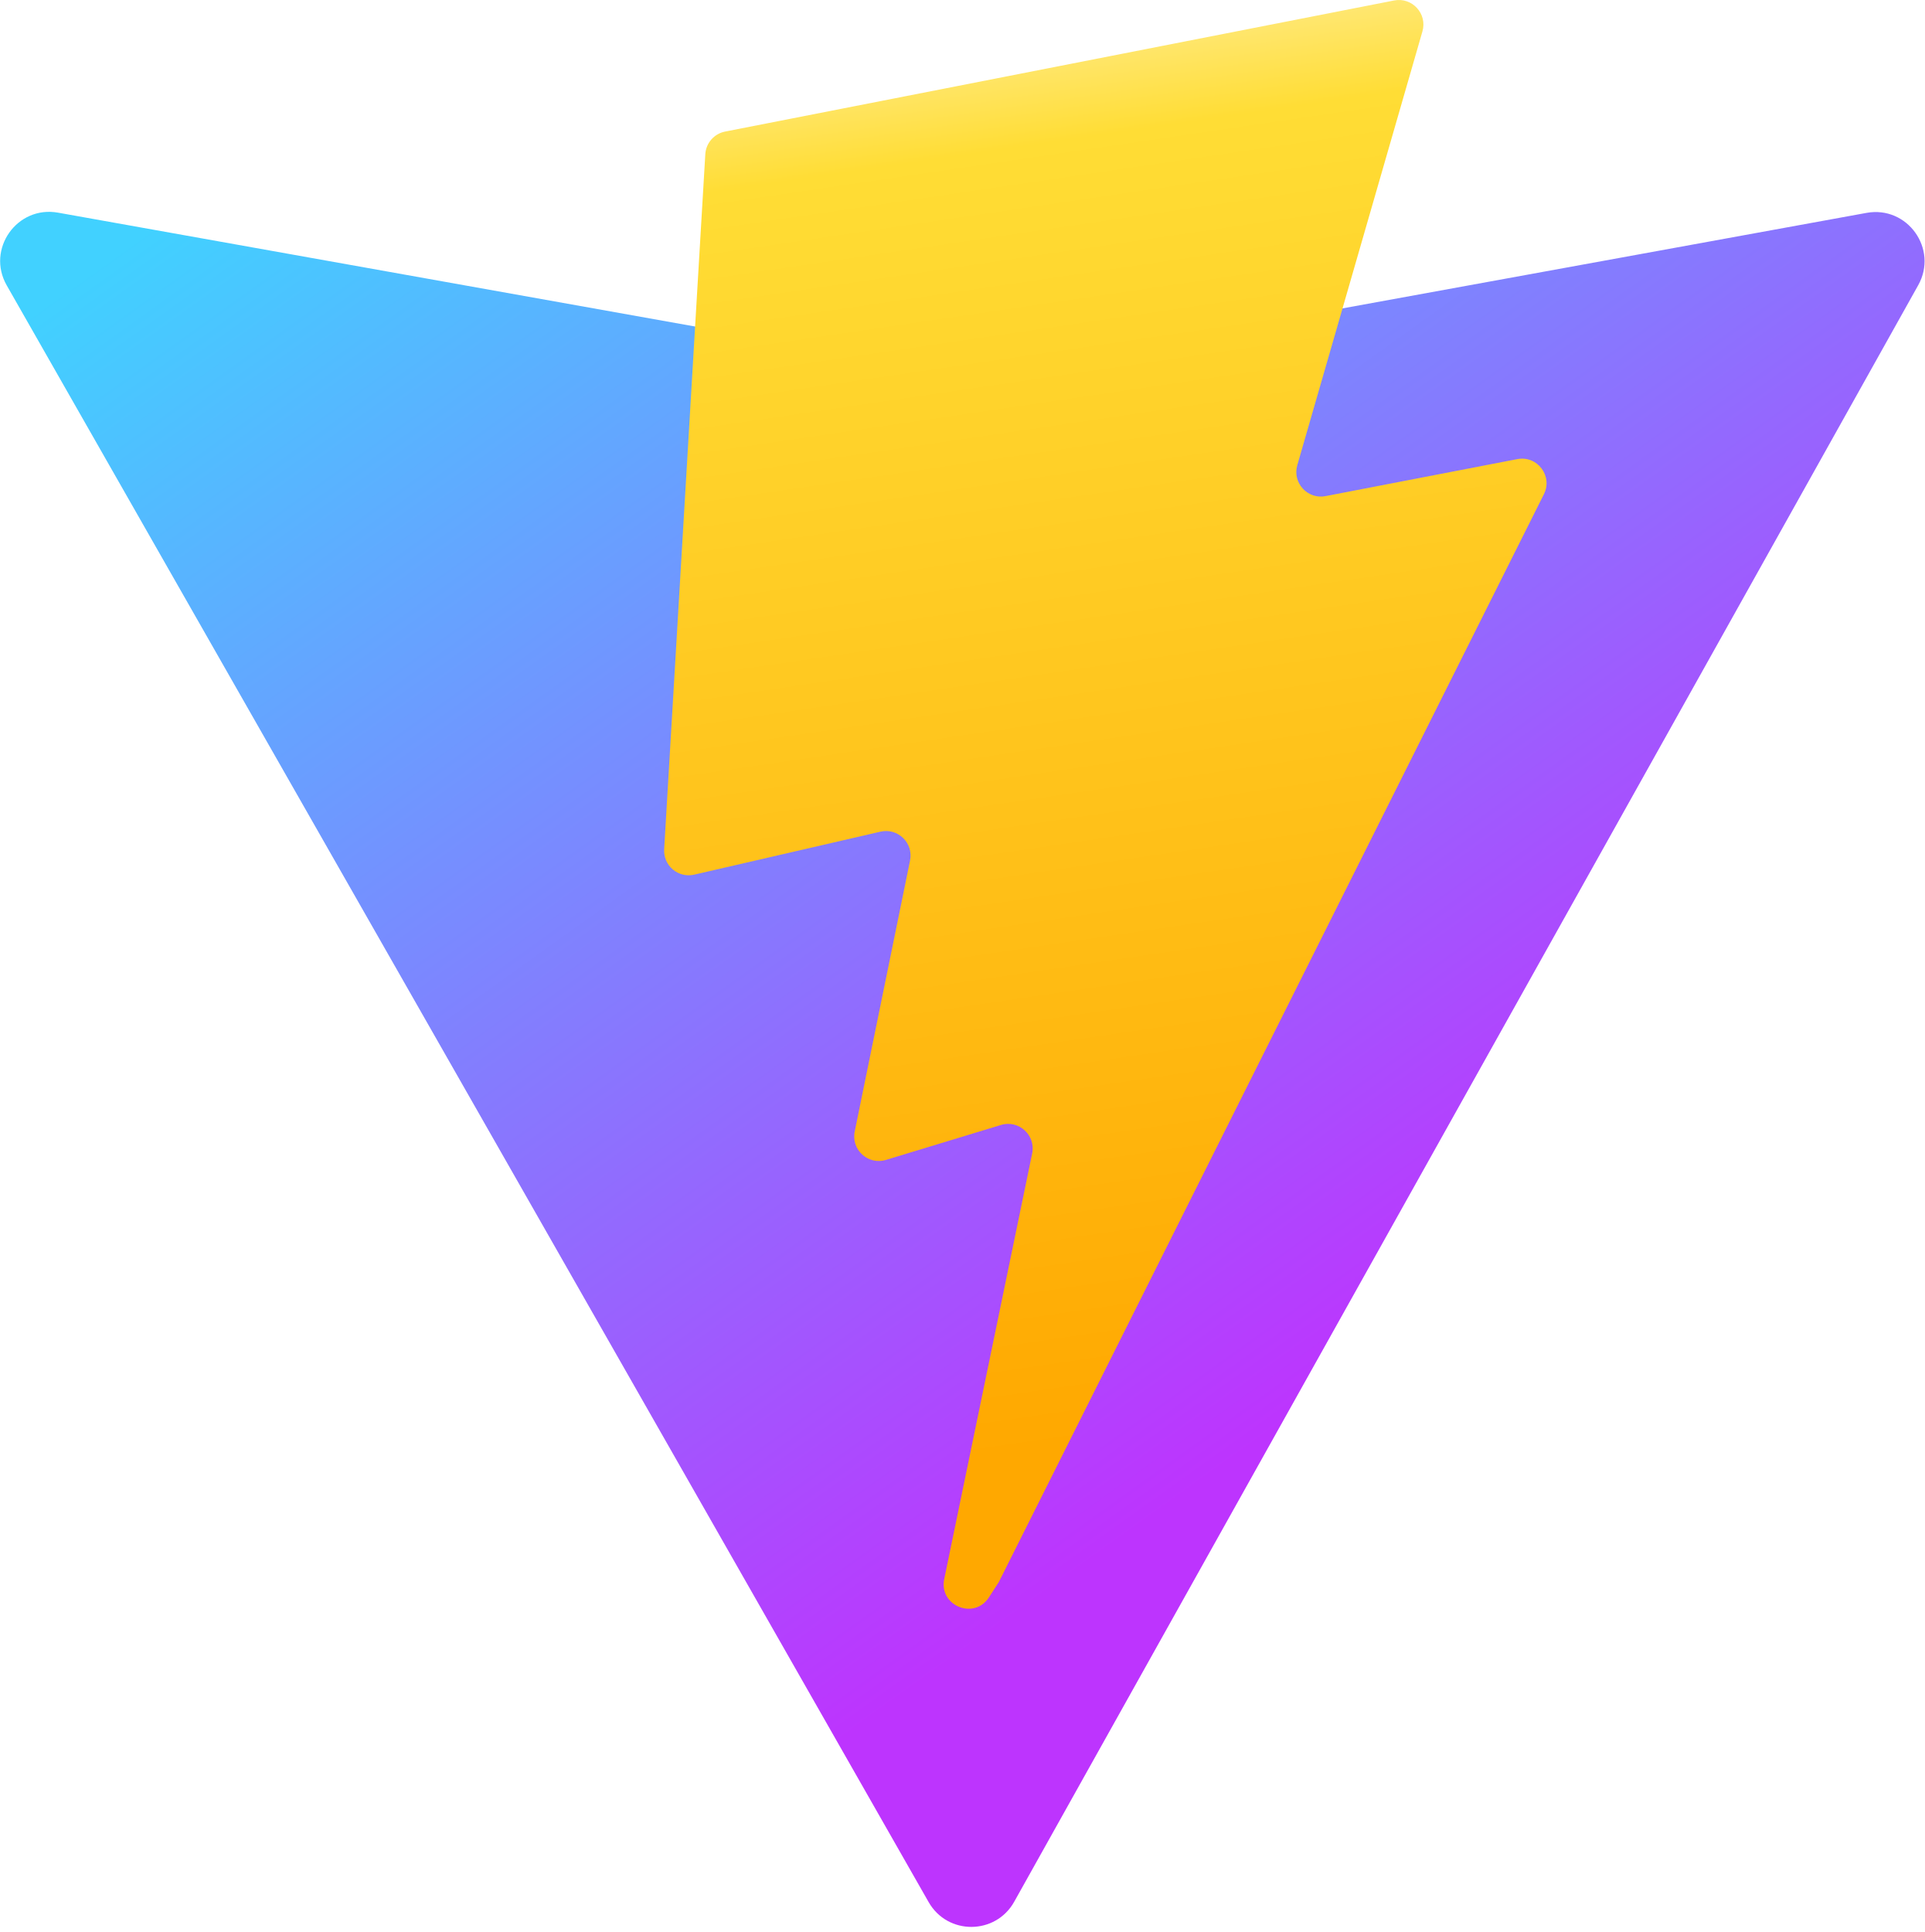
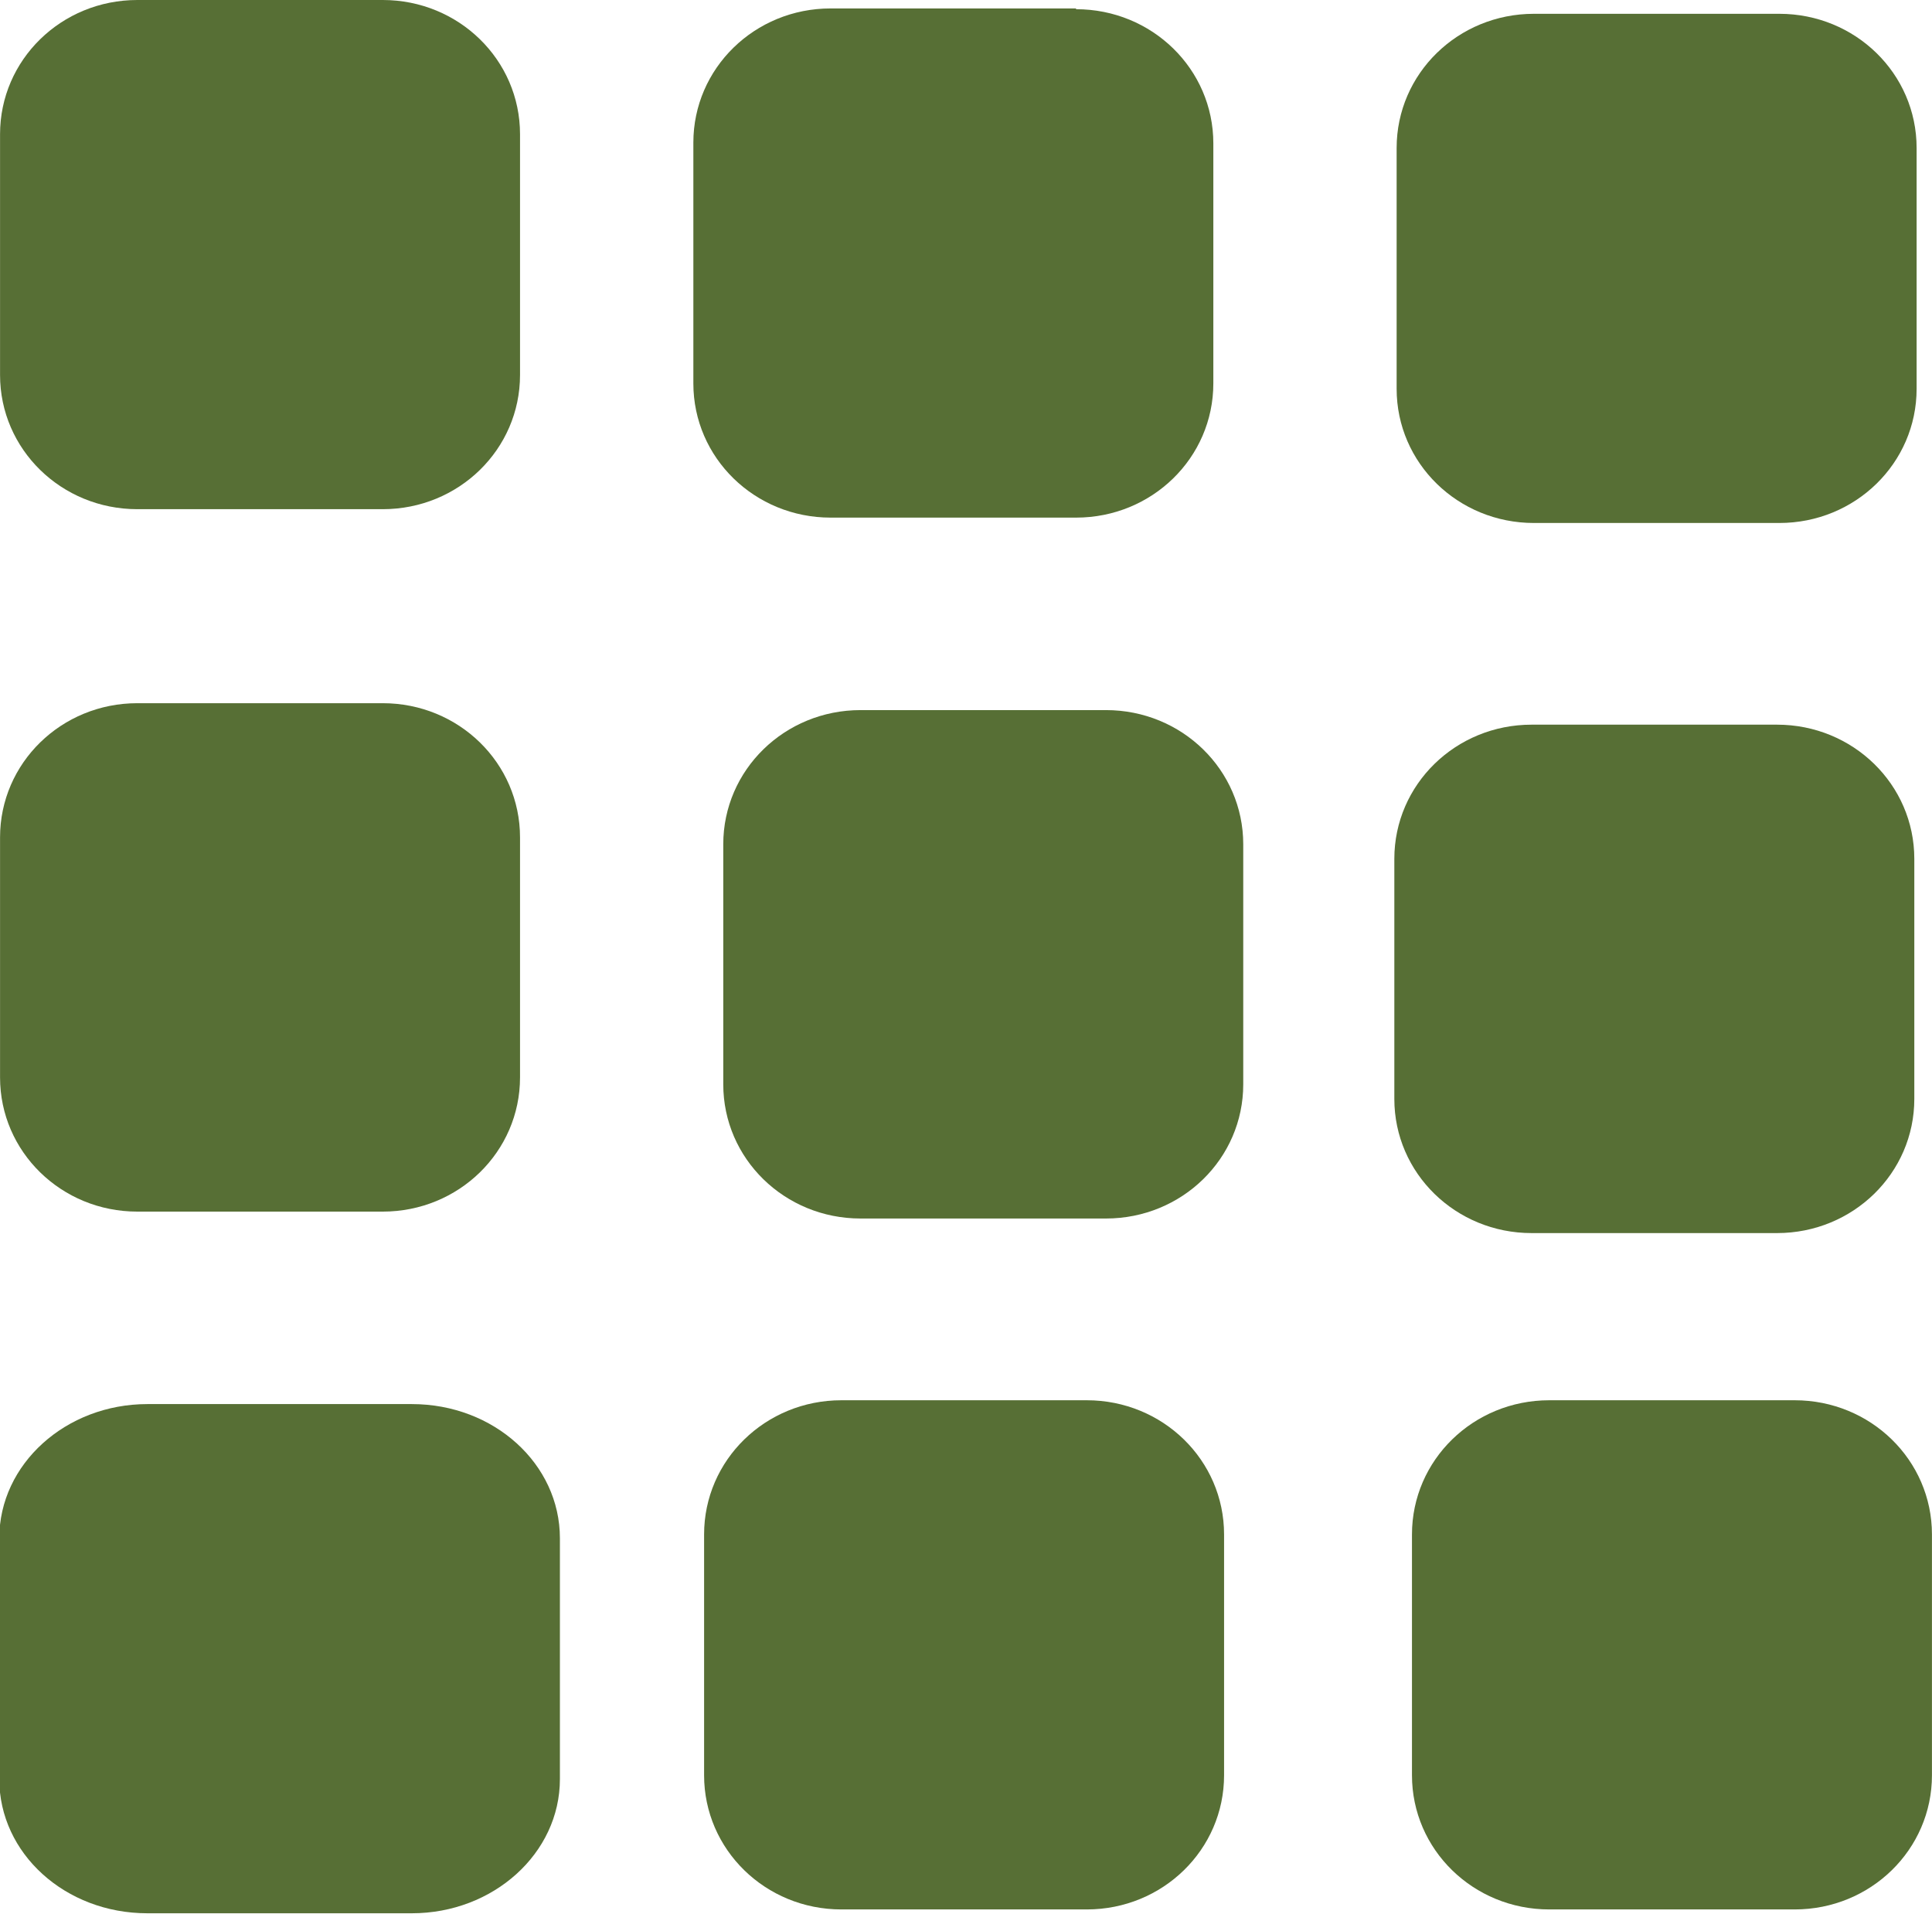
- <svg xmlns="http://www.w3.org/2000/svg" aria-hidden="true" role="img" class="iconify iconify--logos" width="31.88" height="32" preserveAspectRatio="xMidYMid meet" viewBox="0 0 256 257">
+ <svg xmlns="http://www.w3.org/2000/svg" xml:space="preserve" width="4.699mm" height="4.654mm" version="1.1" style="shape-rendering:geometricPrecision; text-rendering:geometricPrecision; image-rendering:optimizeQuality; fill-rule:evenodd; clip-rule:evenodd" viewBox="0 0 25.19 24.95">
  <defs>
-     <linearGradient id="IconifyId1813088fe1fbc01fb466" x1="-.828%" x2="57.636%" y1="7.652%" y2="78.411%">
-       <stop offset="0%" stop-color="#41D1FF" />
-       <stop offset="100%" stop-color="#BD34FE" />
-     </linearGradient>
-     <linearGradient id="IconifyId1813088fe1fbc01fb467" x1="43.376%" x2="50.316%" y1="2.242%" y2="89.03%">
-       <stop offset="0%" stop-color="#FFEA83" />
-       <stop offset="8.333%" stop-color="#FFDD35" />
-       <stop offset="100%" stop-color="#FFA800" />
-     </linearGradient>
+     <style type="text/css">
+    
+     .fil0 {fill:#576F35;fill-rule:nonzero}
+    
+   </style>
  </defs>
-   <path fill="url(#IconifyId1813088fe1fbc01fb466)" d="M255.153 37.938L134.897 252.976c-2.483 4.44-8.862 4.466-11.382.048L.875 37.958c-2.746-4.814 1.371-10.646 6.827-9.67l120.385 21.517a6.537 6.537 0 0 0 2.322-.004l117.867-21.483c5.438-.991 9.574 4.796 6.877 9.62Z" />
-   <path fill="url(#IconifyId1813088fe1fbc01fb467)" d="M185.432.063L96.44 17.501a3.268 3.268 0 0 0-2.634 3.014l-5.474 92.456a3.268 3.268 0 0 0 3.997 3.378l24.777-5.718c2.318-.535 4.413 1.507 3.936 3.838l-7.361 36.047c-.495 2.426 1.782 4.5 4.151 3.78l15.304-4.649c2.372-.72 4.652 1.36 4.15 3.788l-11.698 56.621c-.732 3.542 3.979 5.473 5.943 2.437l1.313-2.028l72.516-144.72c1.215-2.423-.88-5.186-3.54-4.672l-25.505 4.922c-2.396.462-4.435-1.77-3.759-4.114l16.646-57.705c.677-2.35-1.37-4.583-3.769-4.113Z" />
+   <g id="Слой_x0020_1">
+     <g id="_2455106169088">
+       <path class="fil0" d="M23.2 0.18l-3.2 0c-0.99,0 -1.79,0.78 -1.79,1.75l0 3.14c0,0.97 0.8,1.75 1.79,1.75l3.2 0c0.99,0 1.79,-0.78 1.79,-1.75l0 -3.14c0,-0.97 -0.8,-1.75 -1.79,-1.75z" />
+       <path class="fil0" d="M5.37 18.31l-3.45 0c-1.06,0 -1.93,0.78 -1.93,1.75l0 3.14c0,0.97 0.86,1.75 1.93,1.75l3.45 0c1.06,0 1.93,-0.78 1.93,-1.75l0 -3.14c0,-0.97 -0.86,-1.75 -1.93,-1.75z" />
+       <path class="fil0" d="M4.99 9.17l-3.2 0c-0.99,0 -1.79,0.78 -1.79,1.75l0 3.13c0,0.97 0.8,1.75 1.79,1.75l3.2 0c0.99,0 1.79,-0.78 1.79,-1.75l0 -3.13c0,-0.97 -0.8,-1.75 -1.79,-1.75z" />
+       <path class="fil0" d="M14.17 18.26l-3.2 0c-0.99,0 -1.79,0.78 -1.79,1.75l0 3.14c0,0.97 0.8,1.75 1.79,1.75l3.2 0c0.99,0 1.79,-0.78 1.79,-1.75l0 -3.14c0,-0.97 -0.8,-1.75 -1.79,-1.75z" />
+       <path class="fil0" d="M4.99 0l-3.2 0c-0.99,0 -1.79,0.78 -1.79,1.75l0 3.14c0,0.97 0.8,1.75 1.79,1.75l3.2 0c0.99,0 1.79,-0.78 1.79,-1.75l0 -3.14c0,-0.97 -0.8,-1.75 -1.79,-1.75z" />
+       <path class="fil0" d="M14.42 9.26l-3.2 0c-0.99,0 -1.79,0.78 -1.79,1.75l0 3.13c0,0.97 0.8,1.75 1.79,1.75l3.2 0c0.99,0 1.79,-0.78 1.79,-1.75l0 -3.13c0,-0.97 -0.8,-1.75 -1.79,-1.75z" />
+       <path class="fil0" d="M23.4 18.26l-3.2 0c-0.99,0 -1.79,0.78 -1.79,1.75l0 3.14c0,0.97 0.8,1.75 1.79,1.75l3.2 0c0.99,0 1.79,-0.78 1.79,-1.75l0 -3.14c0,-0.97 -0.8,-1.75 -1.79,-1.75z" />
+       <path class="fil0" d="M14.03 0.11l-3.2 0c-0.99,0 -1.79,0.78 -1.79,1.75l0 3.14c0,0.97 0.8,1.75 1.79,1.75l3.2 0c0.99,0 1.79,-0.78 1.79,-1.75l0 -3.13c0,-0.97 -0.8,-1.75 -1.79,-1.75z" />
+       <path class="fil0" d="M23.17 9.45l-3.2 0c-0.99,0 -1.79,0.78 -1.79,1.75l0 3.13c0,0.97 0.8,1.75 1.79,1.75l3.2 0c0.99,0 1.79,-0.78 1.79,-1.75l0 -3.13c0,-0.97 -0.8,-1.75 -1.79,-1.75z" />
+     </g>
+   </g>
</svg>
